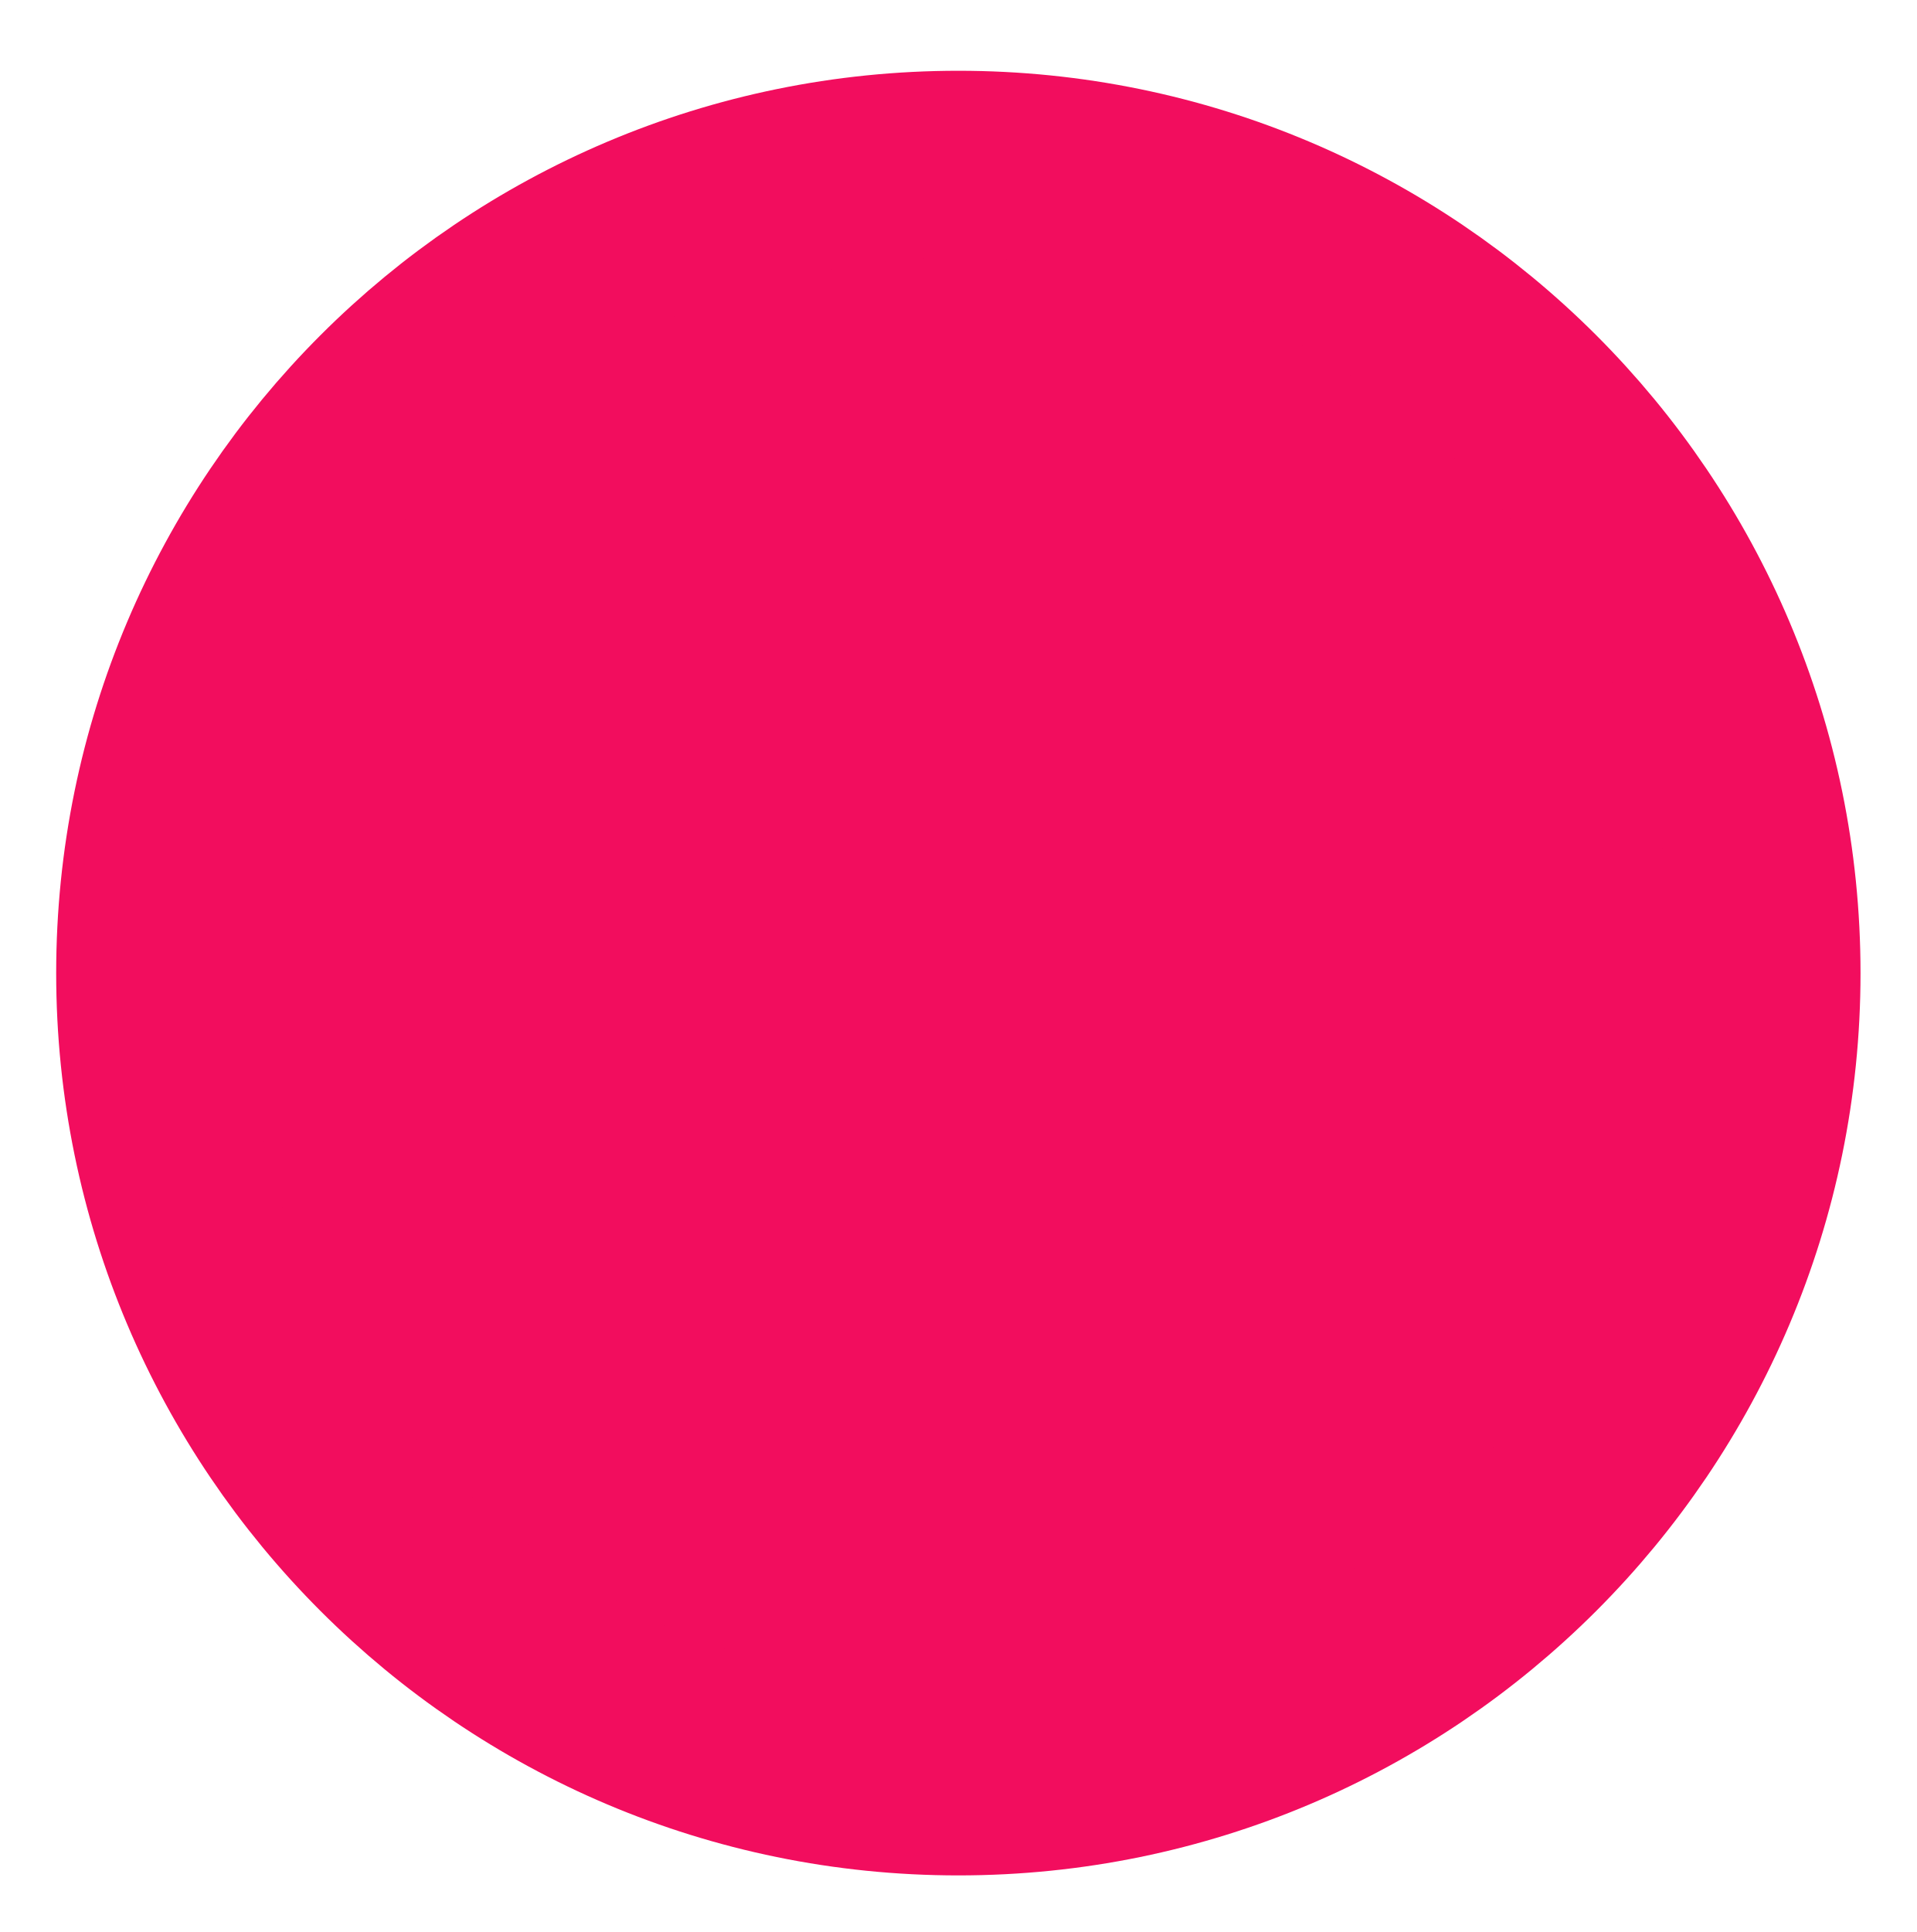
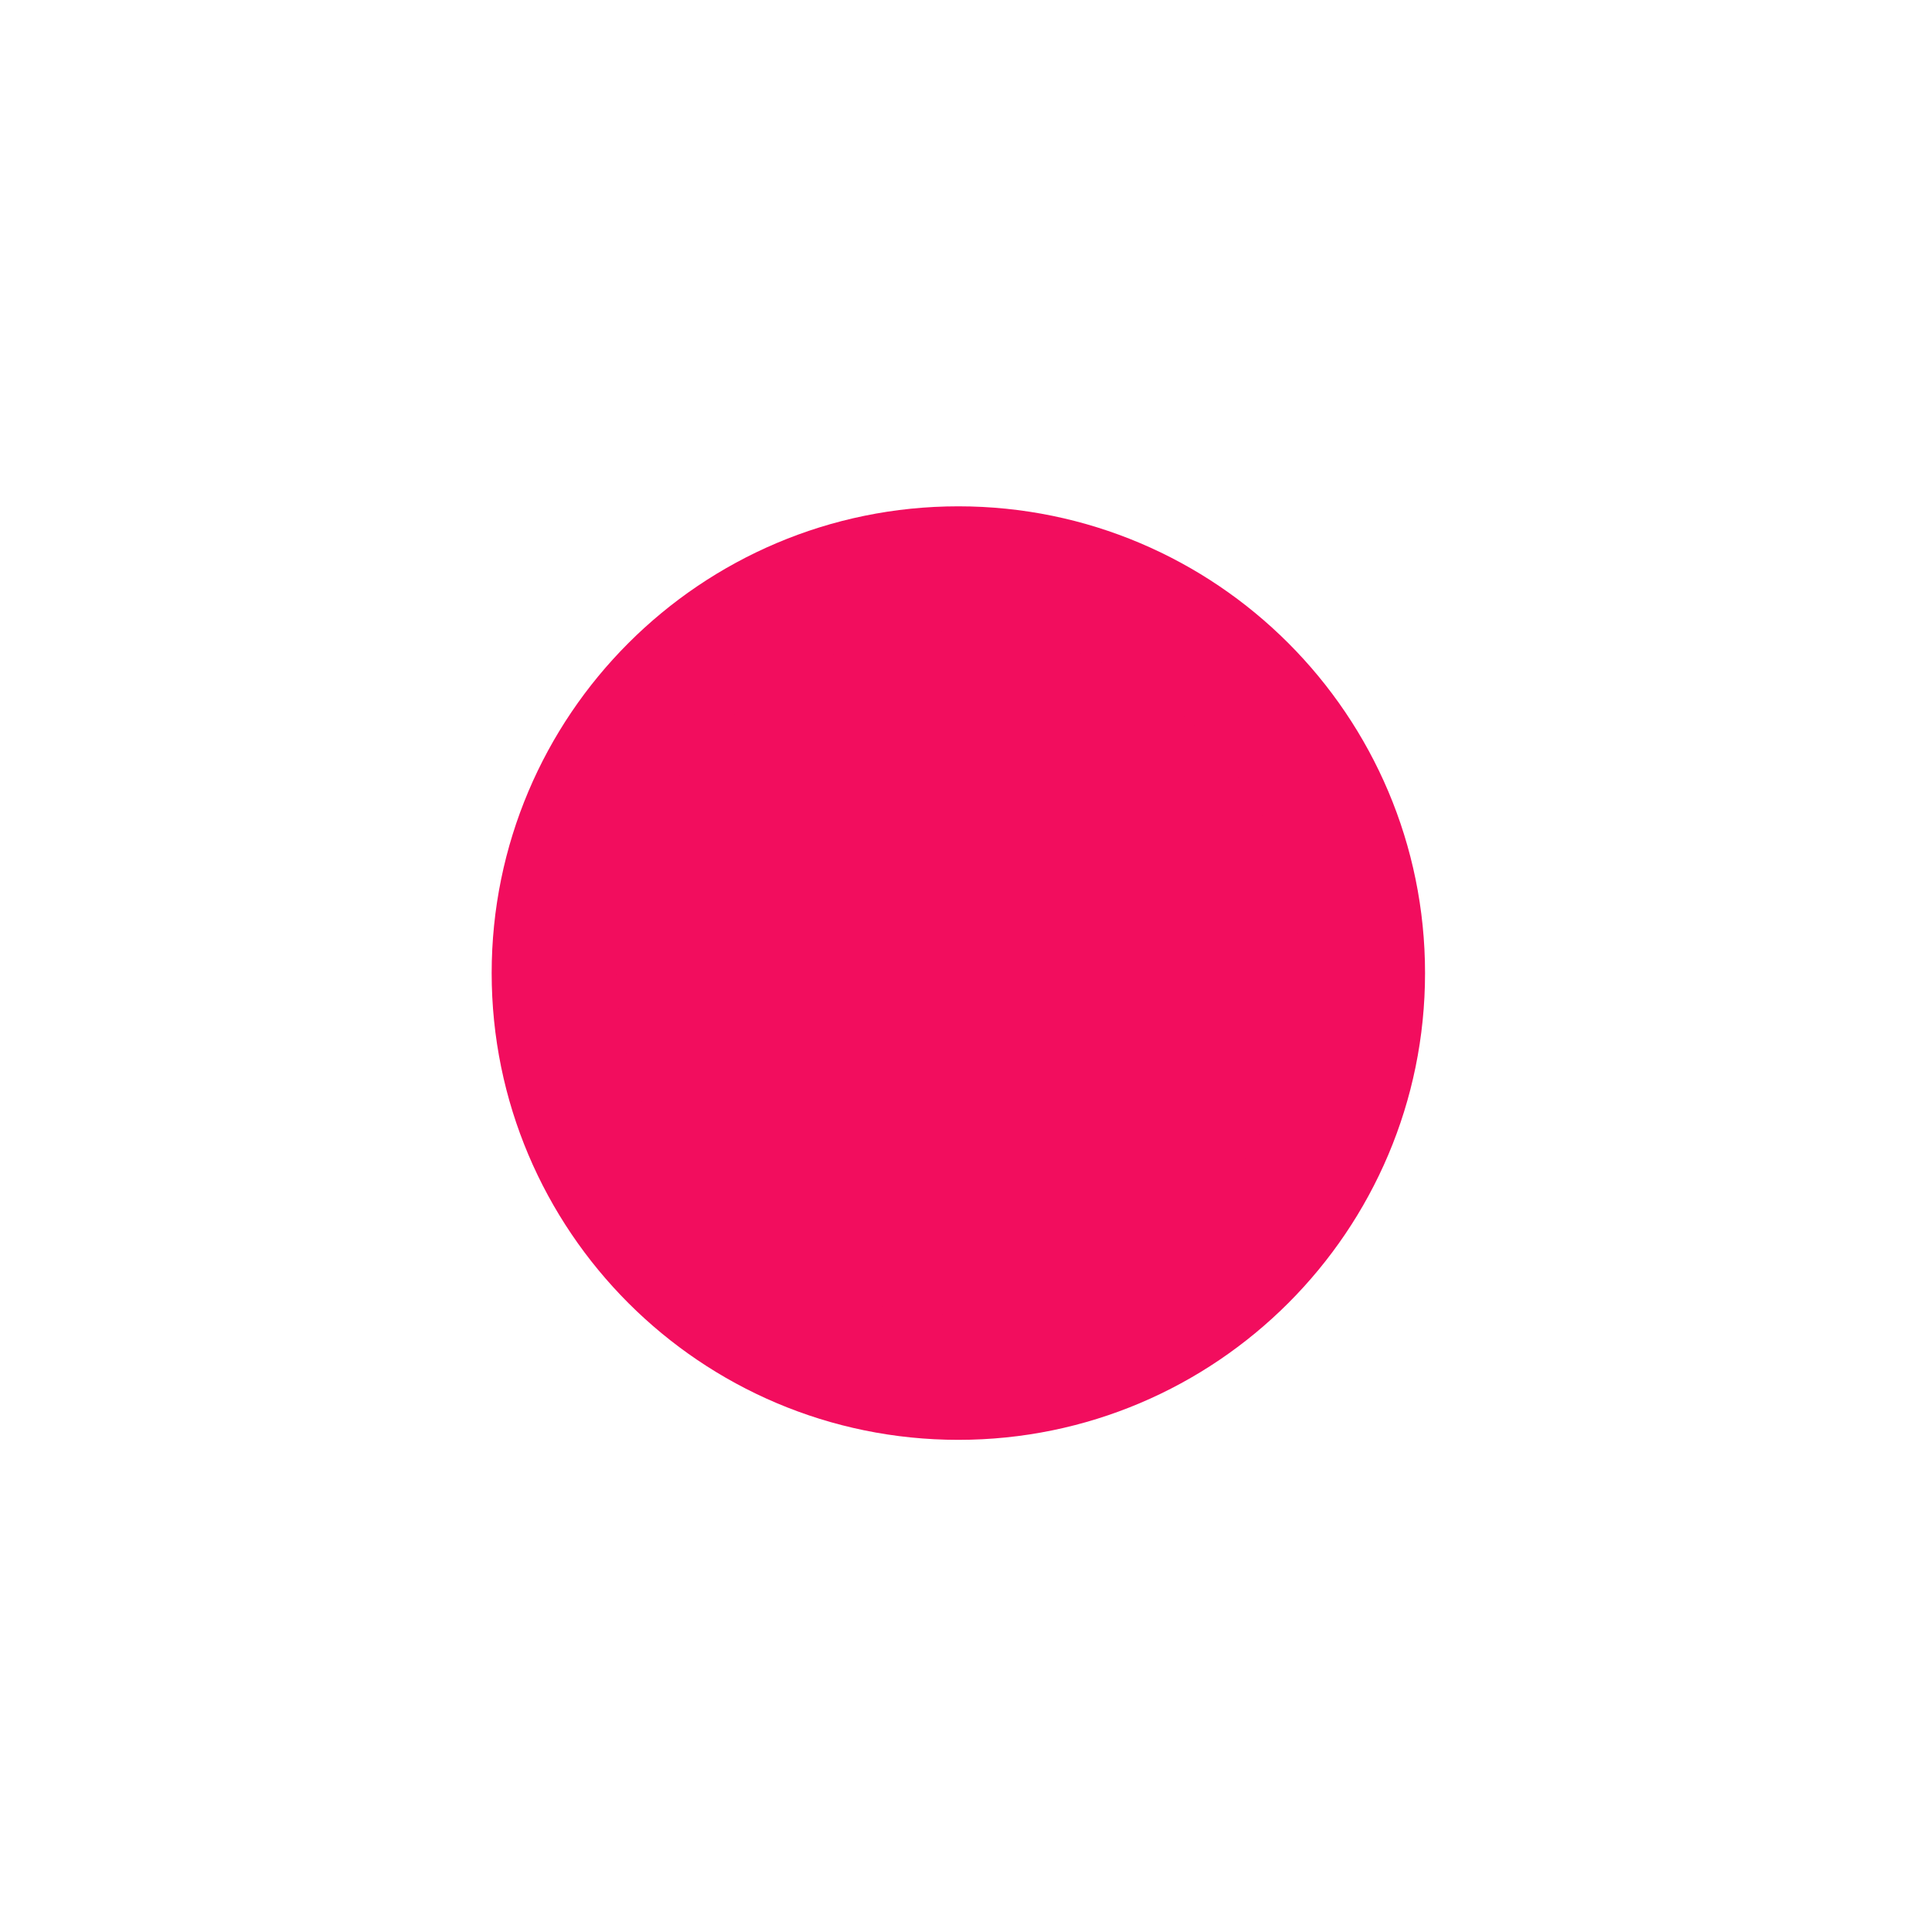
<svg xmlns="http://www.w3.org/2000/svg" width="100%" height="100%" viewBox="0 0 128 129" version="1.1" xml:space="preserve" style="fill-rule:evenodd;clip-rule:evenodd;stroke-linecap:round;stroke-linejoin:round;stroke-miterlimit:1.5;">
  <g transform="matrix(1,0,0,1,0,-313)">
    <g id="objective_Inactive" transform="matrix(1,0,0,1,0,313.973)">
      <rect x="0" y="0" width="128" height="128" style="fill:none;" />
-       <g transform="matrix(0.84375,0,0,0.84375,10,10)">
-         <path d="M128,64C128,99.323 99.323,128 64,128C28.677,128 0,99.323 0,64C0,28.677 28.677,0 64,0C99.323,0 128,28.677 128,64Z" style="fill:rgb(242,13,94);stroke:rgb(242,13,94);stroke-width:14.81px;" />
+       <g transform="matrix(0.421875,0,0,0.421875,37,37)">
+         <path d="M128,64C128,99.323 99.323,128 64,128C28.677,128 0,99.323 0,64C0,28.677 28.677,0 64,0C99.323,0 128,28.677 128,64Z" style="fill:rgb(242,13,94);stroke:rgb(242,13,94);stroke-width:19.75px;" />
      </g>
    </g>
  </g>
</svg>
